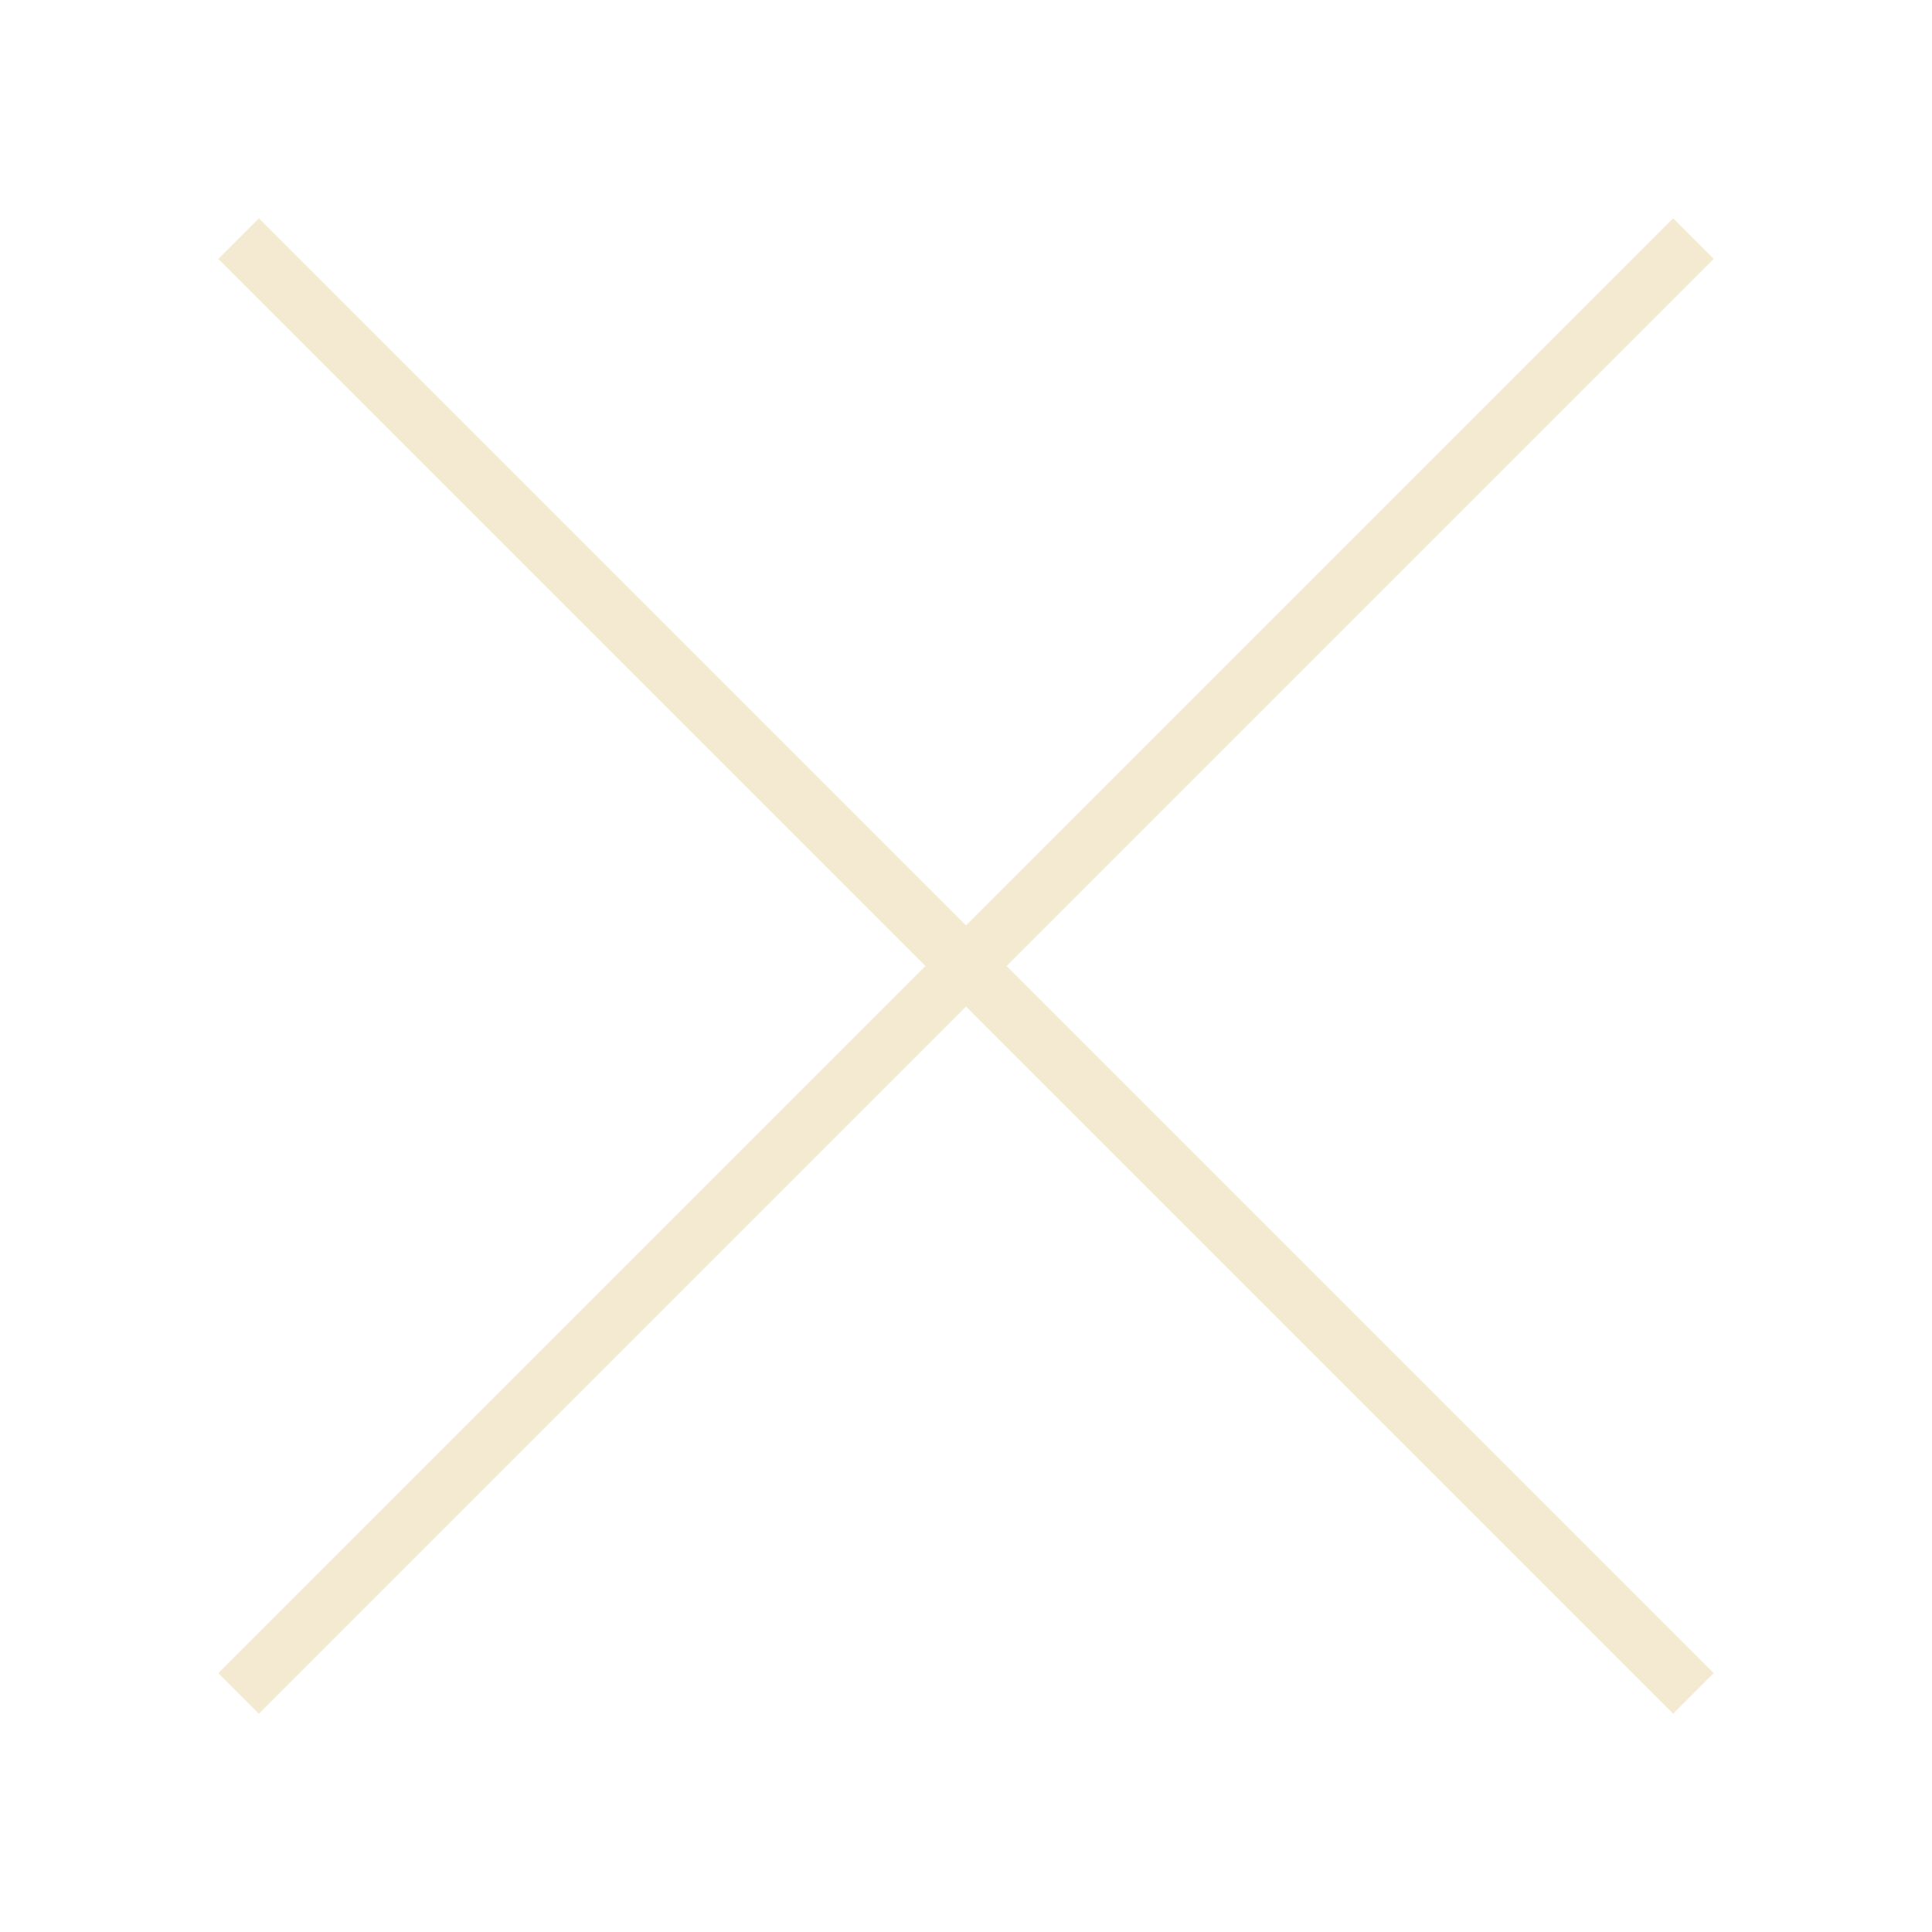
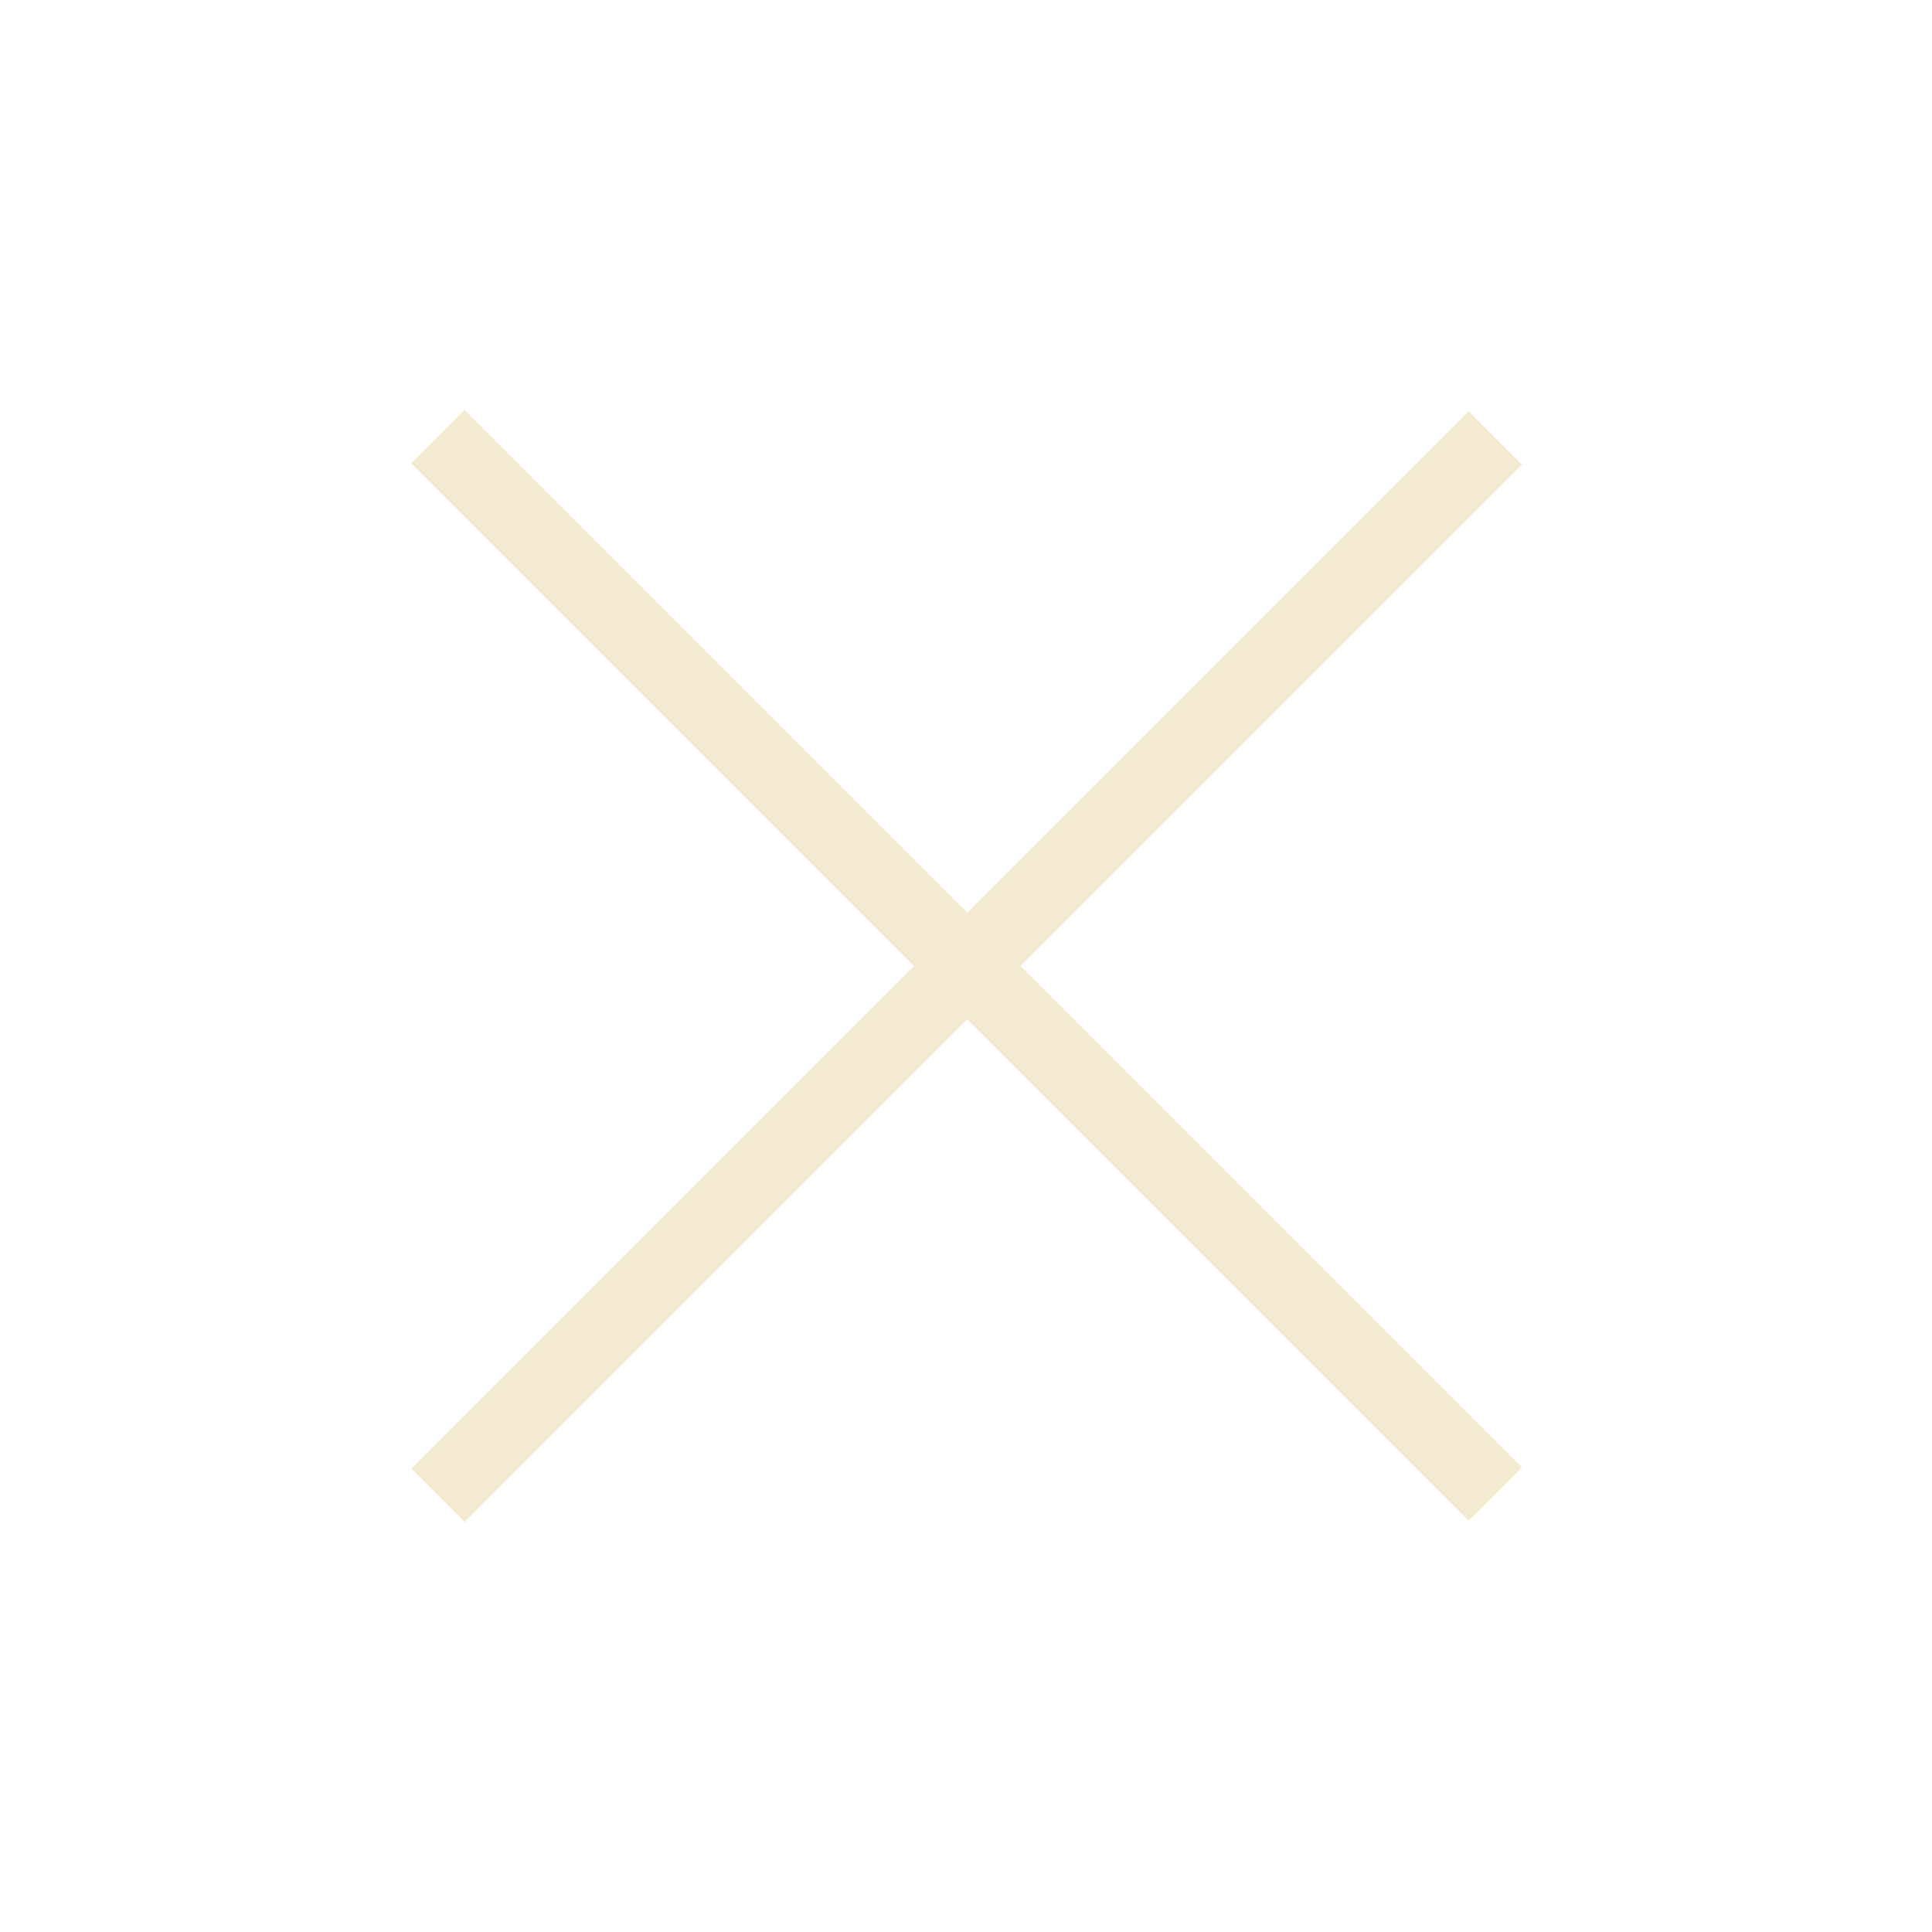
<svg xmlns="http://www.w3.org/2000/svg" version="1.1" id="Layer_1" x="0px" y="0px" viewBox="-255 347 100 100" style="enable-background:new -255 347 100 100;" xml:space="preserve">
  <style type="text/css">
	.st0{fill:#F4EAD1;}
</style>
-   <polygon class="st0" points="-166.3,433.6 -202.9,397 -166.3,360.4 -168.4,358.3 -205,394.9 -241.6,358.3 -243.7,360.4 -207.1,397   -243.7,433.6 -241.6,435.7 -205,399.1 -168.4,435.7 " />
+   <g>
+     <g>
+       <rect x="-243.7" y="395.1" transform="matrix(-0.7071 -0.7071 0.7071 -0.7071 -630.6783 532.7645)" class="st0" width="77.4" height="3.9" />
+     </g>
+     <g>
+       <rect x="-243.7" y="395.1" transform="matrix(0.7071 -0.7071 0.7071 0.7071 -340.7645 -28.6783)" class="st0" width="77.4" height="3.9" />
+     </g>
+   </g>
</svg>
